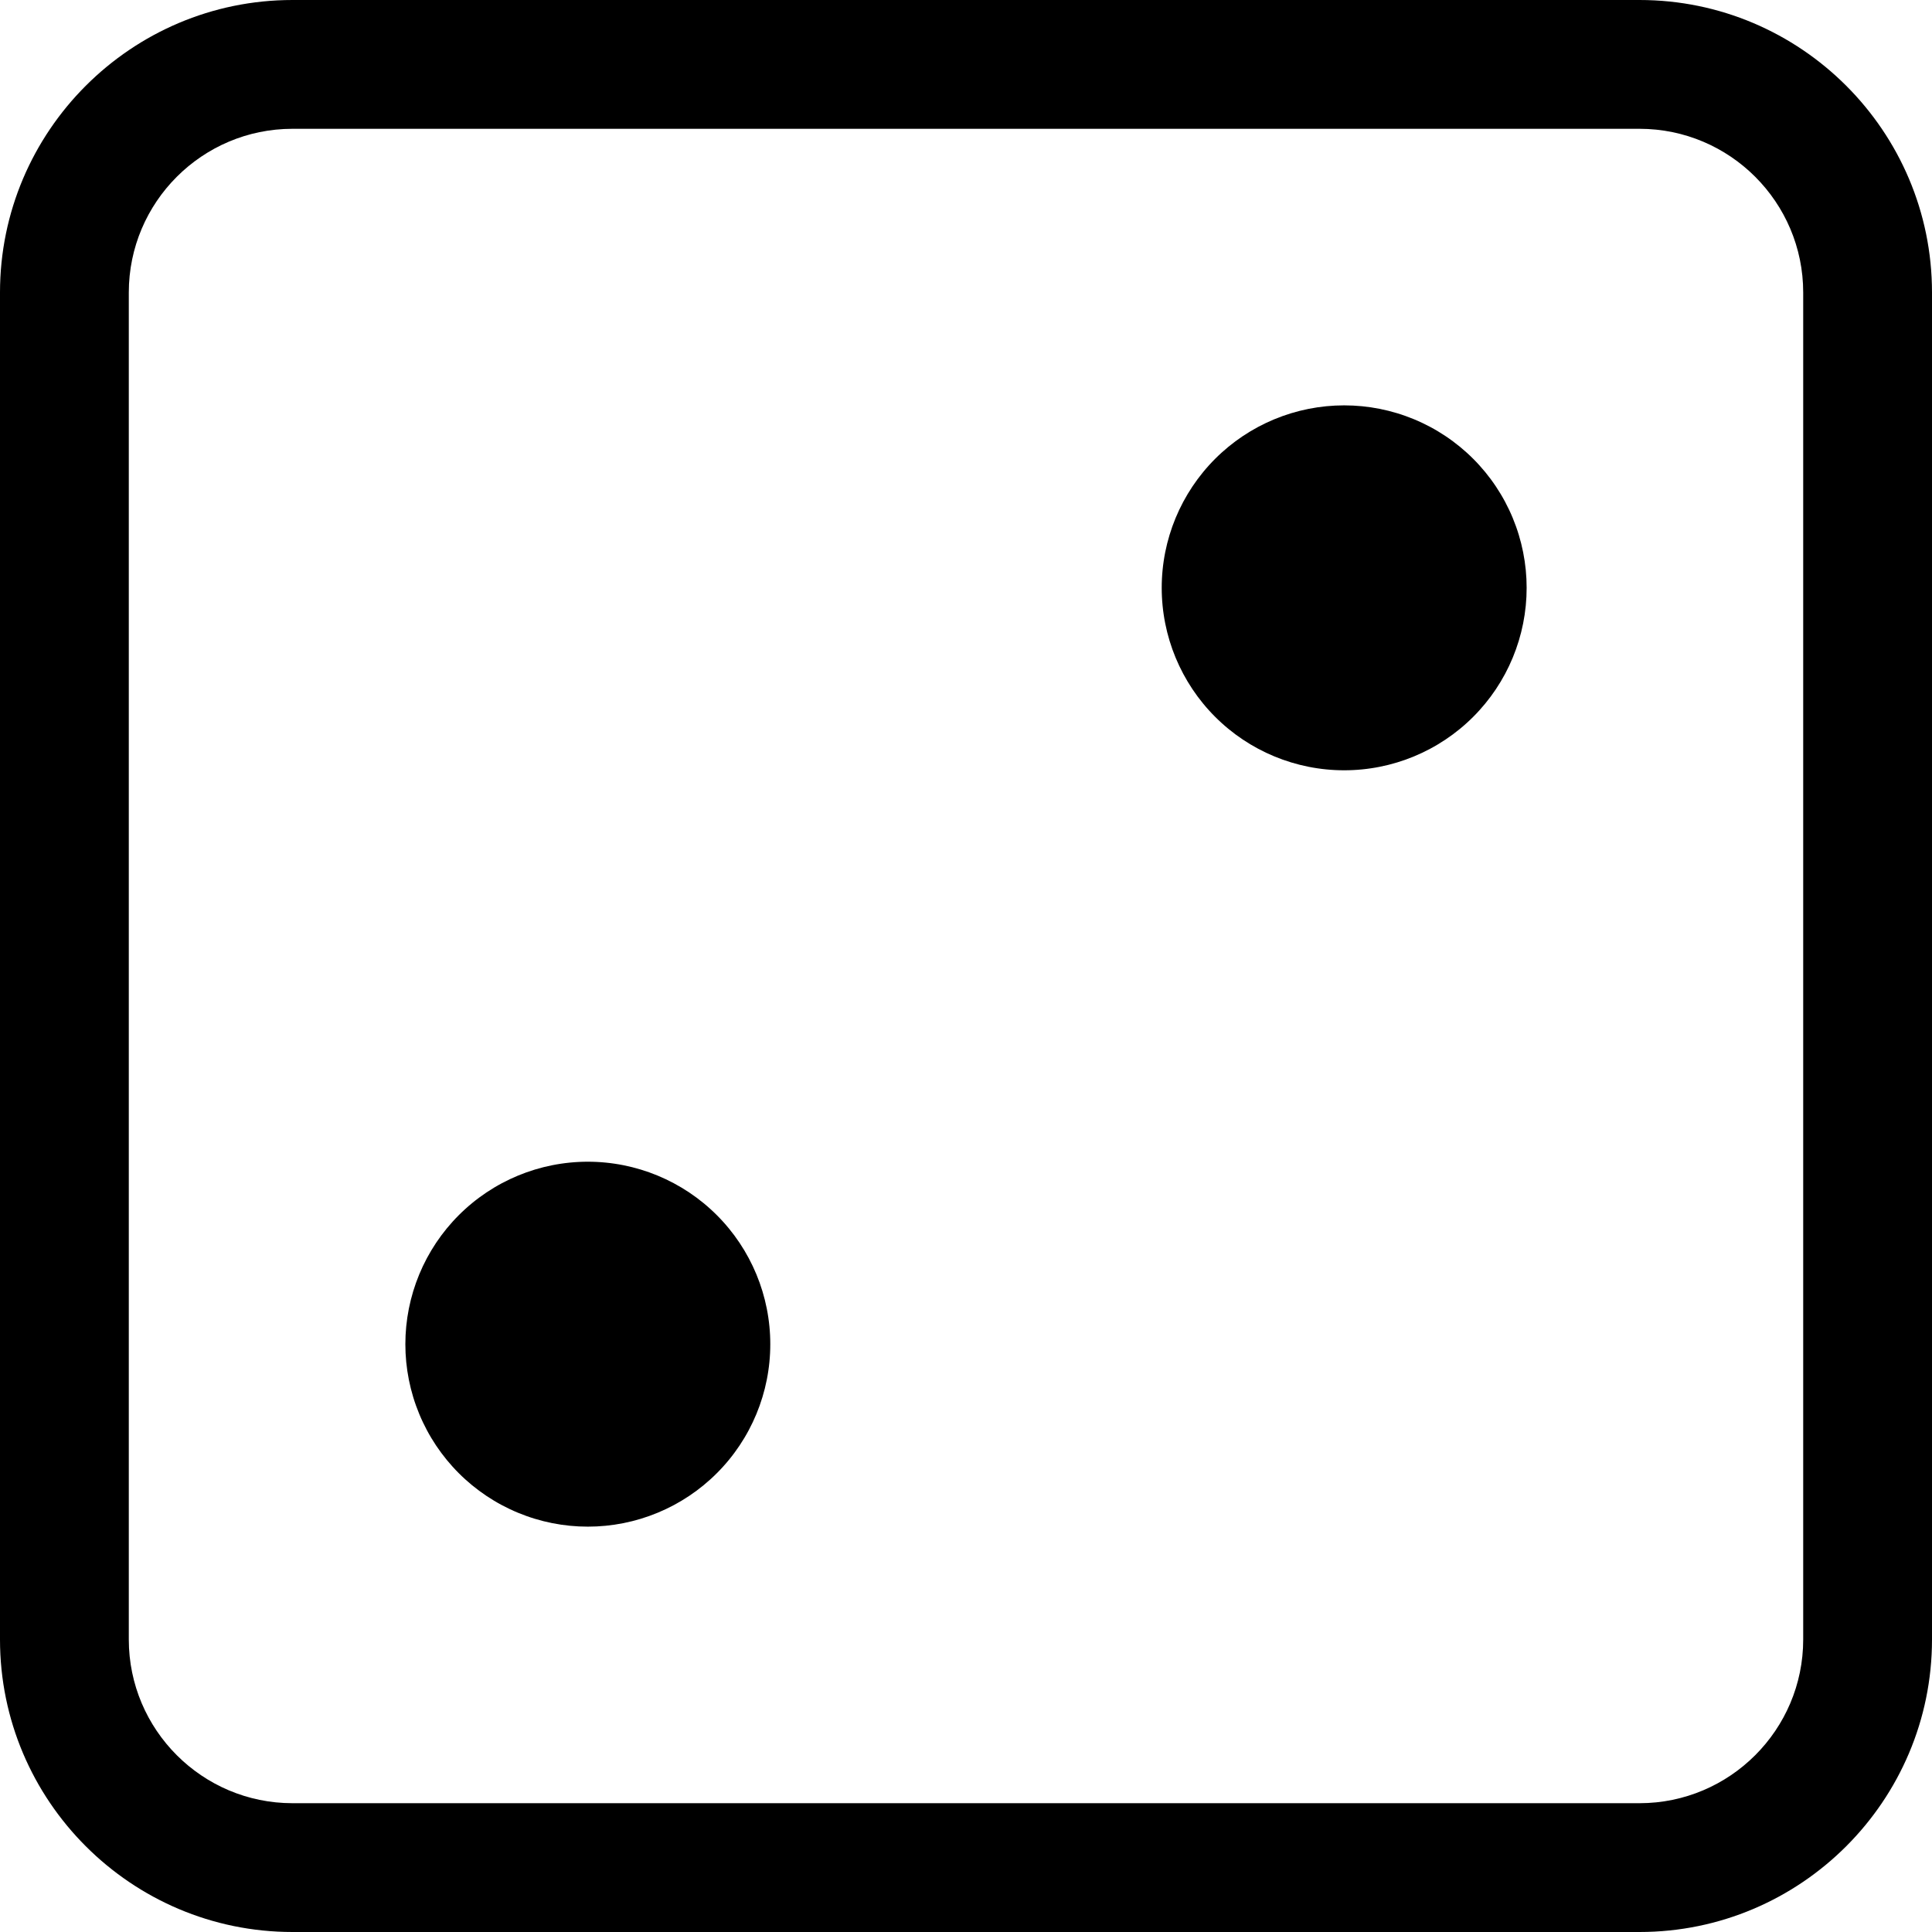
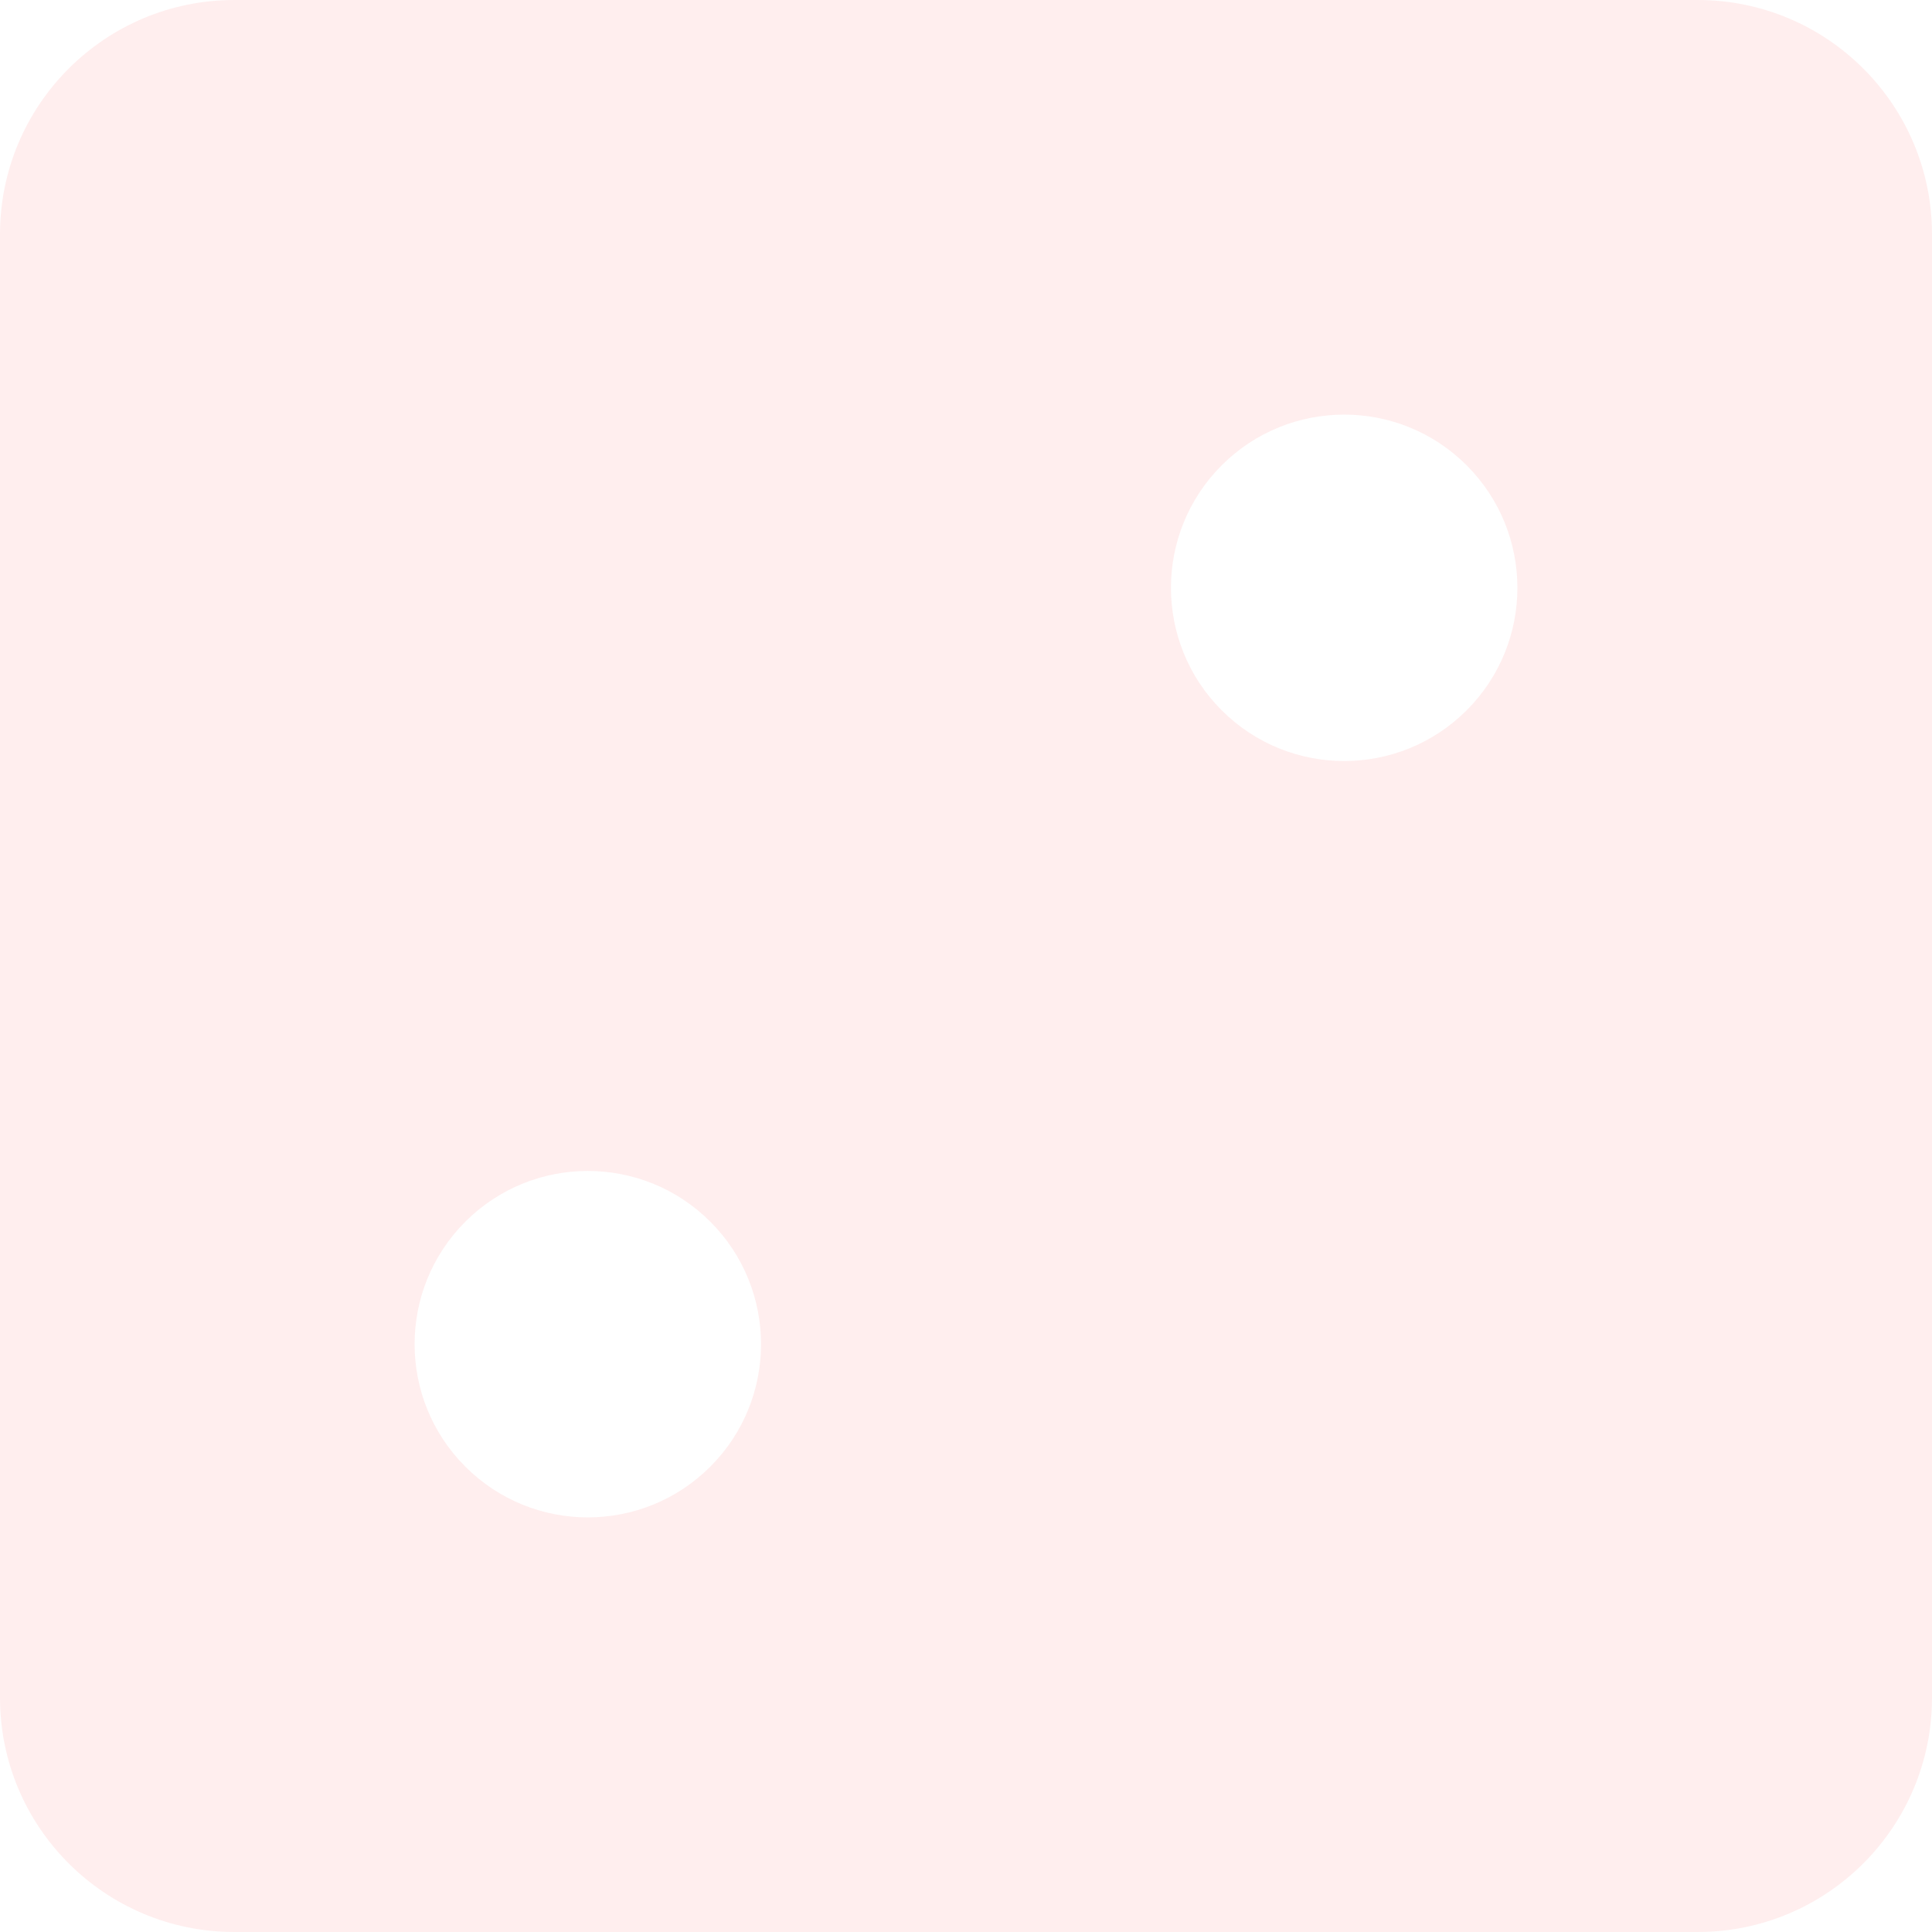
- <svg xmlns="http://www.w3.org/2000/svg" width="810" viewBox="0 0 810 810" height="810" version="1.0">
-   <path d="M 687.375 810 L 122.625 810 C 55.012 810 0 754.992 0 687.375 L 0 122.625 C 0 55.012 55.012 0 122.625 0 L 687.375 0 C 754.988 0 810 55.012 810 122.625 L 810 687.375 C 810 754.992 754.988 810 687.375 810 Z M 122.625 54 C 84.781 54 54 84.781 54 122.625 L 54 687.375 C 54 725.219 84.781 756 122.625 756 L 687.375 756 C 725.219 756 756 725.219 756 687.375 L 756 122.625 C 756 84.781 725.219 54 687.375 54 Z M 122.625 54" />
-   <path d="M 322.945 563.551 C 322.945 564.805 322.918 566.055 322.855 567.305 C 322.793 568.555 322.703 569.805 322.578 571.051 C 322.457 572.297 322.301 573.539 322.117 574.777 C 321.934 576.016 321.723 577.25 321.477 578.477 C 321.234 579.703 320.957 580.926 320.656 582.141 C 320.352 583.355 320.016 584.562 319.652 585.758 C 319.289 586.957 318.898 588.145 318.477 589.324 C 318.055 590.504 317.602 591.672 317.125 592.828 C 316.645 593.984 316.137 595.129 315.602 596.258 C 315.066 597.391 314.504 598.508 313.914 599.613 C 313.324 600.719 312.707 601.809 312.062 602.879 C 311.418 603.953 310.75 605.012 310.055 606.055 C 309.359 607.094 308.637 608.117 307.891 609.121 C 307.148 610.129 306.375 611.113 305.582 612.082 C 304.789 613.051 303.973 614 303.129 614.926 C 302.289 615.852 301.426 616.762 300.539 617.645 C 299.656 618.531 298.75 619.395 297.82 620.234 C 296.895 621.074 295.945 621.891 294.977 622.688 C 294.012 623.48 293.023 624.25 292.02 624.996 C 291.012 625.742 289.988 626.465 288.949 627.16 C 287.906 627.855 286.852 628.523 285.777 629.168 C 284.703 629.812 283.613 630.43 282.508 631.02 C 281.406 631.609 280.289 632.172 279.156 632.707 C 278.023 633.242 276.879 633.75 275.723 634.227 C 274.566 634.707 273.398 635.156 272.219 635.578 C 271.039 636 269.852 636.395 268.656 636.758 C 267.457 637.121 266.25 637.453 265.035 637.758 C 263.82 638.062 262.602 638.336 261.371 638.582 C 260.145 638.824 258.91 639.039 257.672 639.223 C 256.434 639.406 255.191 639.559 253.945 639.684 C 252.699 639.805 251.453 639.898 250.203 639.961 C 248.949 640.02 247.699 640.051 246.449 640.051 C 245.195 640.051 243.945 640.02 242.695 639.961 C 241.445 639.898 240.195 639.805 238.949 639.684 C 237.703 639.559 236.461 639.406 235.223 639.223 C 233.984 639.039 232.75 638.824 231.523 638.582 C 230.297 638.336 229.074 638.062 227.859 637.758 C 226.645 637.453 225.438 637.121 224.242 636.758 C 223.043 636.395 221.855 636 220.676 635.578 C 219.496 635.156 218.328 634.707 217.172 634.227 C 216.016 633.75 214.871 633.242 213.742 632.707 C 212.609 632.172 211.492 631.609 210.387 631.02 C 209.281 630.43 208.191 629.812 207.121 629.168 C 206.047 628.523 204.988 627.855 203.945 627.16 C 202.906 626.465 201.883 625.742 200.879 624.996 C 199.871 624.25 198.887 623.48 197.918 622.688 C 196.949 621.891 196 621.074 195.074 620.234 C 194.148 619.395 193.238 618.531 192.355 617.645 C 191.469 616.762 190.605 615.852 189.766 614.926 C 188.926 614 188.109 613.051 187.312 612.082 C 186.52 611.113 185.75 610.129 185.004 609.121 C 184.258 608.117 183.535 607.094 182.84 606.055 C 182.145 605.012 181.477 603.953 180.832 602.879 C 180.188 601.809 179.57 600.719 178.98 599.613 C 178.391 598.508 177.828 597.391 177.293 596.258 C 176.758 595.129 176.25 593.984 175.773 592.828 C 175.293 591.672 174.844 590.504 174.422 589.324 C 174 588.145 173.605 586.957 173.242 585.758 C 172.879 584.562 172.547 583.355 172.242 582.141 C 171.938 580.926 171.664 579.703 171.418 578.477 C 171.176 577.25 170.961 576.016 170.777 574.777 C 170.594 573.539 170.441 572.297 170.316 571.051 C 170.195 569.805 170.102 568.555 170.039 567.305 C 169.98 566.055 169.949 564.805 169.949 563.551 C 169.949 562.301 169.98 561.051 170.039 559.797 C 170.102 558.547 170.195 557.301 170.316 556.055 C 170.441 554.809 170.594 553.566 170.777 552.328 C 170.961 551.09 171.176 549.855 171.418 548.629 C 171.664 547.398 171.938 546.18 172.242 544.965 C 172.547 543.75 172.879 542.543 173.242 541.344 C 173.605 540.148 174 538.961 174.422 537.781 C 174.844 536.602 175.293 535.434 175.773 534.277 C 176.25 533.121 176.758 531.977 177.293 530.844 C 177.828 529.711 178.391 528.594 178.98 527.492 C 179.57 526.387 180.188 525.297 180.832 524.223 C 181.477 523.148 182.145 522.094 182.84 521.051 C 183.535 520.012 184.258 518.988 185.004 517.98 C 185.75 516.977 186.52 515.988 187.312 515.023 C 188.109 514.055 188.926 513.105 189.766 512.18 C 190.605 511.25 191.469 510.344 192.355 509.461 C 193.238 508.574 194.148 507.711 195.074 506.871 C 196 506.027 196.949 505.211 197.918 504.418 C 198.887 503.625 199.871 502.852 200.879 502.109 C 201.883 501.363 202.906 500.641 203.945 499.945 C 204.988 499.25 206.047 498.582 207.121 497.938 C 208.191 497.293 209.281 496.676 210.387 496.086 C 211.492 495.496 212.609 494.934 213.742 494.398 C 214.871 493.863 216.016 493.355 217.172 492.875 C 218.328 492.398 219.496 491.945 220.676 491.523 C 221.855 491.102 223.043 490.711 224.242 490.348 C 225.438 489.984 226.645 489.648 227.859 489.344 C 229.074 489.043 230.297 488.766 231.523 488.523 C 232.75 488.277 233.984 488.066 235.223 487.883 C 236.461 487.699 237.703 487.543 238.949 487.422 C 240.195 487.297 241.445 487.207 242.695 487.145 C 243.945 487.082 245.195 487.055 246.449 487.055 C 247.699 487.055 248.949 487.082 250.203 487.145 C 251.453 487.207 252.699 487.297 253.945 487.422 C 255.191 487.543 256.434 487.699 257.672 487.883 C 258.91 488.066 260.145 488.277 261.371 488.523 C 262.602 488.766 263.82 489.043 265.035 489.344 C 266.25 489.648 267.457 489.984 268.656 490.348 C 269.852 490.711 271.039 491.102 272.219 491.523 C 273.398 491.945 274.566 492.398 275.723 492.875 C 276.879 493.355 278.023 493.863 279.156 494.398 C 280.289 494.934 281.406 495.496 282.508 496.086 C 283.613 496.676 284.703 497.293 285.777 497.938 C 286.852 498.582 287.906 499.25 288.949 499.945 C 289.988 500.641 291.012 501.363 292.02 502.109 C 293.023 502.852 294.012 503.625 294.977 504.418 C 295.945 505.211 296.895 506.027 297.82 506.871 C 298.75 507.711 299.656 508.574 300.539 509.461 C 301.426 510.344 302.289 511.25 303.129 512.18 C 303.973 513.105 304.789 514.055 305.582 515.023 C 306.375 515.988 307.148 516.977 307.891 517.98 C 308.637 518.988 309.359 520.012 310.055 521.051 C 310.75 522.094 311.418 523.148 312.062 524.223 C 312.707 525.297 313.324 526.387 313.914 527.492 C 314.504 528.594 315.066 529.711 315.602 530.844 C 316.137 531.977 316.645 533.121 317.125 534.277 C 317.602 535.434 318.055 536.602 318.477 537.781 C 318.898 538.961 319.289 540.148 319.652 541.344 C 320.016 542.543 320.352 543.75 320.656 544.965 C 320.957 546.18 321.234 547.398 321.477 548.629 C 321.723 549.855 321.934 551.09 322.117 552.328 C 322.301 553.566 322.457 554.809 322.578 556.055 C 322.703 557.301 322.793 558.547 322.855 559.797 C 322.918 561.051 322.945 562.301 322.945 563.551 Z M 322.945 563.551" />
-   <path d="M 640.051 246.449 C 640.051 247.699 640.02 248.949 639.961 250.203 C 639.898 251.453 639.805 252.699 639.684 253.945 C 639.559 255.191 639.406 256.434 639.223 257.672 C 639.039 258.91 638.824 260.145 638.582 261.371 C 638.336 262.602 638.062 263.82 637.758 265.035 C 637.453 266.25 637.121 267.457 636.758 268.656 C 636.395 269.852 636 271.039 635.578 272.219 C 635.156 273.398 634.707 274.566 634.227 275.723 C 633.75 276.879 633.242 278.023 632.707 279.156 C 632.172 280.289 631.609 281.406 631.02 282.508 C 630.43 283.613 629.812 284.703 629.168 285.777 C 628.523 286.852 627.855 287.906 627.16 288.949 C 626.465 289.988 625.742 291.012 624.996 292.02 C 624.25 293.023 623.48 294.012 622.688 294.977 C 621.891 295.945 621.074 296.895 620.234 297.82 C 619.395 298.75 618.531 299.656 617.645 300.539 C 616.762 301.426 615.852 302.289 614.926 303.129 C 614 303.973 613.051 304.789 612.082 305.582 C 611.113 306.375 610.129 307.148 609.121 307.895 C 608.117 308.637 607.094 309.359 606.051 310.055 C 605.012 310.75 603.953 311.418 602.879 312.062 C 601.809 312.707 600.719 313.324 599.613 313.914 C 598.508 314.504 597.391 315.066 596.258 315.602 C 595.129 316.137 593.984 316.645 592.828 317.125 C 591.672 317.602 590.504 318.055 589.324 318.477 C 588.145 318.898 586.957 319.289 585.758 319.652 C 584.559 320.016 583.355 320.352 582.141 320.656 C 580.926 320.957 579.703 321.234 578.477 321.477 C 577.25 321.723 576.016 321.934 574.777 322.117 C 573.539 322.305 572.297 322.457 571.051 322.578 C 569.805 322.703 568.555 322.793 567.305 322.855 C 566.055 322.918 564.805 322.945 563.551 322.945 C 562.301 322.945 561.051 322.918 559.797 322.855 C 558.547 322.793 557.301 322.703 556.055 322.578 C 554.809 322.457 553.566 322.305 552.328 322.117 C 551.09 321.934 549.855 321.723 548.629 321.477 C 547.398 321.234 546.18 320.957 544.965 320.656 C 543.75 320.352 542.543 320.016 541.344 319.652 C 540.148 319.289 538.961 318.898 537.781 318.477 C 536.602 318.055 535.434 317.602 534.277 317.125 C 533.121 316.645 531.977 316.137 530.844 315.602 C 529.711 315.066 528.594 314.504 527.492 313.914 C 526.387 313.324 525.297 312.707 524.223 312.062 C 523.148 311.418 522.094 310.75 521.051 310.055 C 520.012 309.359 518.988 308.637 517.98 307.895 C 516.977 307.148 515.988 306.375 515.023 305.582 C 514.055 304.789 513.105 303.973 512.18 303.129 C 511.25 302.289 510.344 301.426 509.461 300.539 C 508.574 299.656 507.711 298.75 506.871 297.82 C 506.027 296.895 505.211 295.945 504.418 294.977 C 503.625 294.012 502.852 293.023 502.105 292.02 C 501.363 291.012 500.641 289.988 499.945 288.949 C 499.25 287.906 498.582 286.852 497.938 285.777 C 497.293 284.703 496.676 283.613 496.086 282.508 C 495.496 281.406 494.934 280.289 494.398 279.156 C 493.863 278.023 493.355 276.879 492.875 275.723 C 492.398 274.566 491.945 273.398 491.523 272.219 C 491.102 271.039 490.711 269.852 490.348 268.656 C 489.984 267.457 489.648 266.25 489.344 265.035 C 489.043 263.82 488.766 262.602 488.523 261.371 C 488.277 260.145 488.066 258.91 487.883 257.672 C 487.695 256.434 487.543 255.191 487.422 253.945 C 487.297 252.699 487.207 251.453 487.145 250.203 C 487.082 248.949 487.055 247.699 487.055 246.449 C 487.055 245.195 487.082 243.945 487.145 242.695 C 487.207 241.445 487.297 240.195 487.422 238.949 C 487.543 237.703 487.695 236.461 487.883 235.223 C 488.066 233.984 488.277 232.75 488.523 231.523 C 488.766 230.297 489.043 229.074 489.344 227.859 C 489.648 226.645 489.984 225.441 490.348 224.242 C 490.711 223.043 491.102 221.855 491.523 220.676 C 491.945 219.496 492.398 218.328 492.875 217.172 C 493.355 216.016 493.863 214.871 494.398 213.742 C 494.934 212.609 495.496 211.492 496.086 210.387 C 496.676 209.281 497.293 208.195 497.938 207.121 C 498.582 206.047 499.25 204.988 499.945 203.949 C 500.641 202.906 501.363 201.883 502.105 200.879 C 502.852 199.871 503.625 198.887 504.418 197.918 C 505.211 196.949 506.027 196.004 506.871 195.074 C 507.711 194.148 508.574 193.238 509.461 192.355 C 510.344 191.469 511.25 190.605 512.18 189.766 C 513.105 188.926 514.055 188.109 515.023 187.312 C 515.988 186.52 516.977 185.75 517.98 185.004 C 518.988 184.258 520.012 183.535 521.051 182.84 C 522.094 182.145 523.148 181.477 524.223 180.832 C 525.297 180.188 526.387 179.57 527.492 178.98 C 528.594 178.391 529.711 177.828 530.844 177.293 C 531.977 176.758 533.121 176.25 534.277 175.773 C 535.434 175.293 536.602 174.844 537.781 174.422 C 538.961 174 540.148 173.605 541.344 173.242 C 542.543 172.879 543.75 172.547 544.965 172.242 C 546.18 171.938 547.398 171.664 548.629 171.418 C 549.855 171.176 551.09 170.961 552.328 170.777 C 553.566 170.594 554.809 170.441 556.055 170.316 C 557.301 170.195 558.547 170.102 559.797 170.043 C 561.051 169.98 562.301 169.949 563.551 169.949 C 564.805 169.949 566.055 169.98 567.305 170.043 C 568.555 170.102 569.805 170.195 571.051 170.316 C 572.297 170.441 573.539 170.594 574.777 170.777 C 576.016 170.961 577.25 171.176 578.477 171.418 C 579.703 171.664 580.926 171.938 582.141 172.242 C 583.355 172.547 584.559 172.879 585.758 173.242 C 586.957 173.605 588.145 174 589.324 174.422 C 590.504 174.844 591.672 175.293 592.828 175.773 C 593.984 176.25 595.129 176.758 596.258 177.293 C 597.391 177.828 598.508 178.391 599.613 178.98 C 600.719 179.57 601.809 180.188 602.879 180.832 C 603.953 181.477 605.012 182.145 606.051 182.84 C 607.094 183.535 608.117 184.258 609.121 185.004 C 610.129 185.75 611.113 186.52 612.082 187.312 C 613.051 188.109 614 188.926 614.926 189.766 C 615.852 190.605 616.762 191.469 617.645 192.355 C 618.531 193.238 619.395 194.148 620.234 195.074 C 621.074 196.004 621.891 196.949 622.688 197.918 C 623.48 198.887 624.25 199.871 624.996 200.879 C 625.742 201.883 626.465 202.906 627.16 203.949 C 627.855 204.988 628.523 206.047 629.168 207.121 C 629.812 208.195 630.43 209.281 631.02 210.387 C 631.609 211.492 632.172 212.609 632.707 213.742 C 633.242 214.871 633.75 216.016 634.227 217.172 C 634.707 218.328 635.156 219.496 635.578 220.676 C 636 221.855 636.395 223.043 636.758 224.242 C 637.121 225.441 637.453 226.645 637.758 227.859 C 638.062 229.074 638.336 230.297 638.582 231.523 C 638.824 232.75 639.039 233.984 639.223 235.223 C 639.406 236.461 639.559 237.703 639.684 238.949 C 639.805 240.195 639.898 241.445 639.961 242.695 C 640.02 243.945 640.051 245.195 640.051 246.449 Z M 640.051 246.449" />
+ <svg xmlns="http://www.w3.org/2000/svg" width="1080" zoomAndPan="magnify" viewBox="0 0 810 810" height="1080" preserveAspectRatio="xMidYMid meet" version="1.0">
+   <path fill="rgb(100%, 93.329%, 93.329%)" d="M 711.75 0 L 98.25 0 C 43.988 0 0 43.988 0 98.25 L 0 711.75 C 0 766.012 43.988 810 98.25 810 L 711.75 810 C 766.012 810 810 766.012 810 711.75 L 810 98.25 C 810 43.988 766.012 0 711.75 0 Z M 297.797 614.902 C 269.438 643.266 223.453 643.266 195.094 614.902 C 166.734 586.543 166.734 540.562 195.094 512.199 C 223.453 483.84 269.438 483.84 297.797 512.199 C 326.156 540.562 326.156 586.543 297.797 614.902 Z M 614.902 297.797 C 586.543 326.156 540.562 326.156 512.199 297.797 C 483.84 269.438 483.84 223.453 512.199 195.094 C 540.562 166.734 586.543 166.734 614.902 195.094 C 643.266 223.457 643.266 269.438 614.902 297.797 Z M 614.902 297.797 " fill-opacity="1" fill-rule="nonzero" />
</svg>
